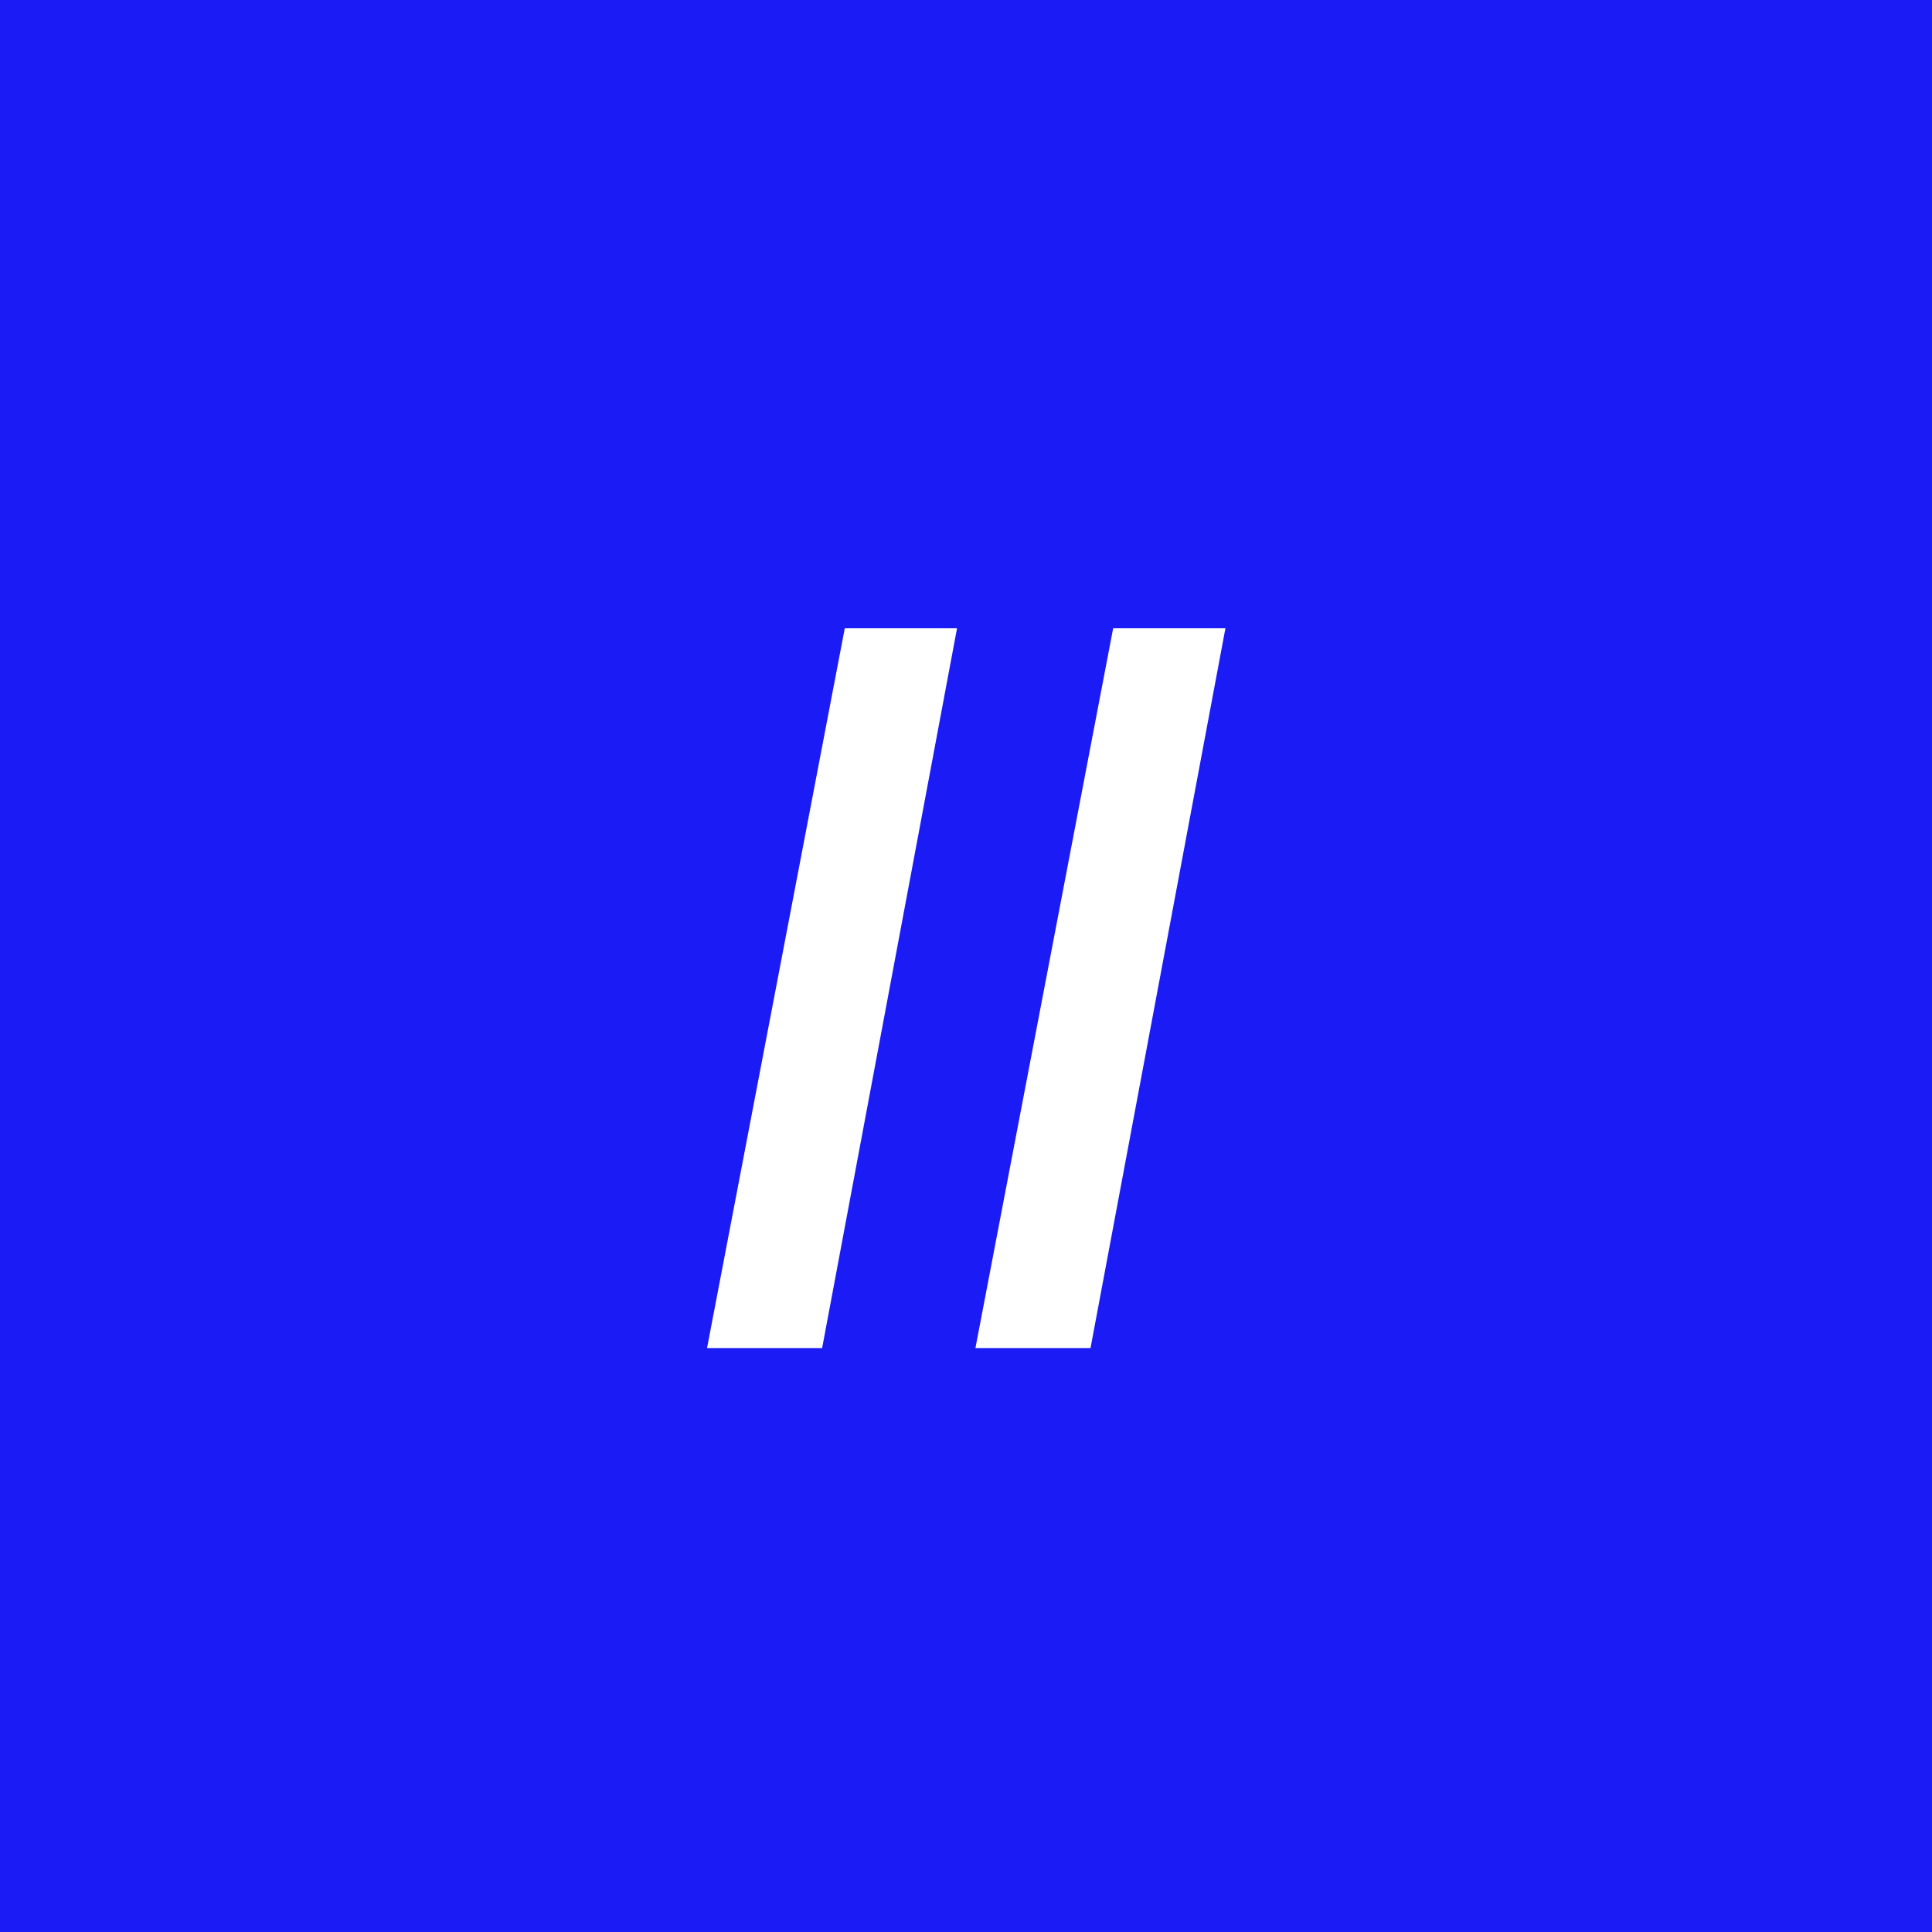
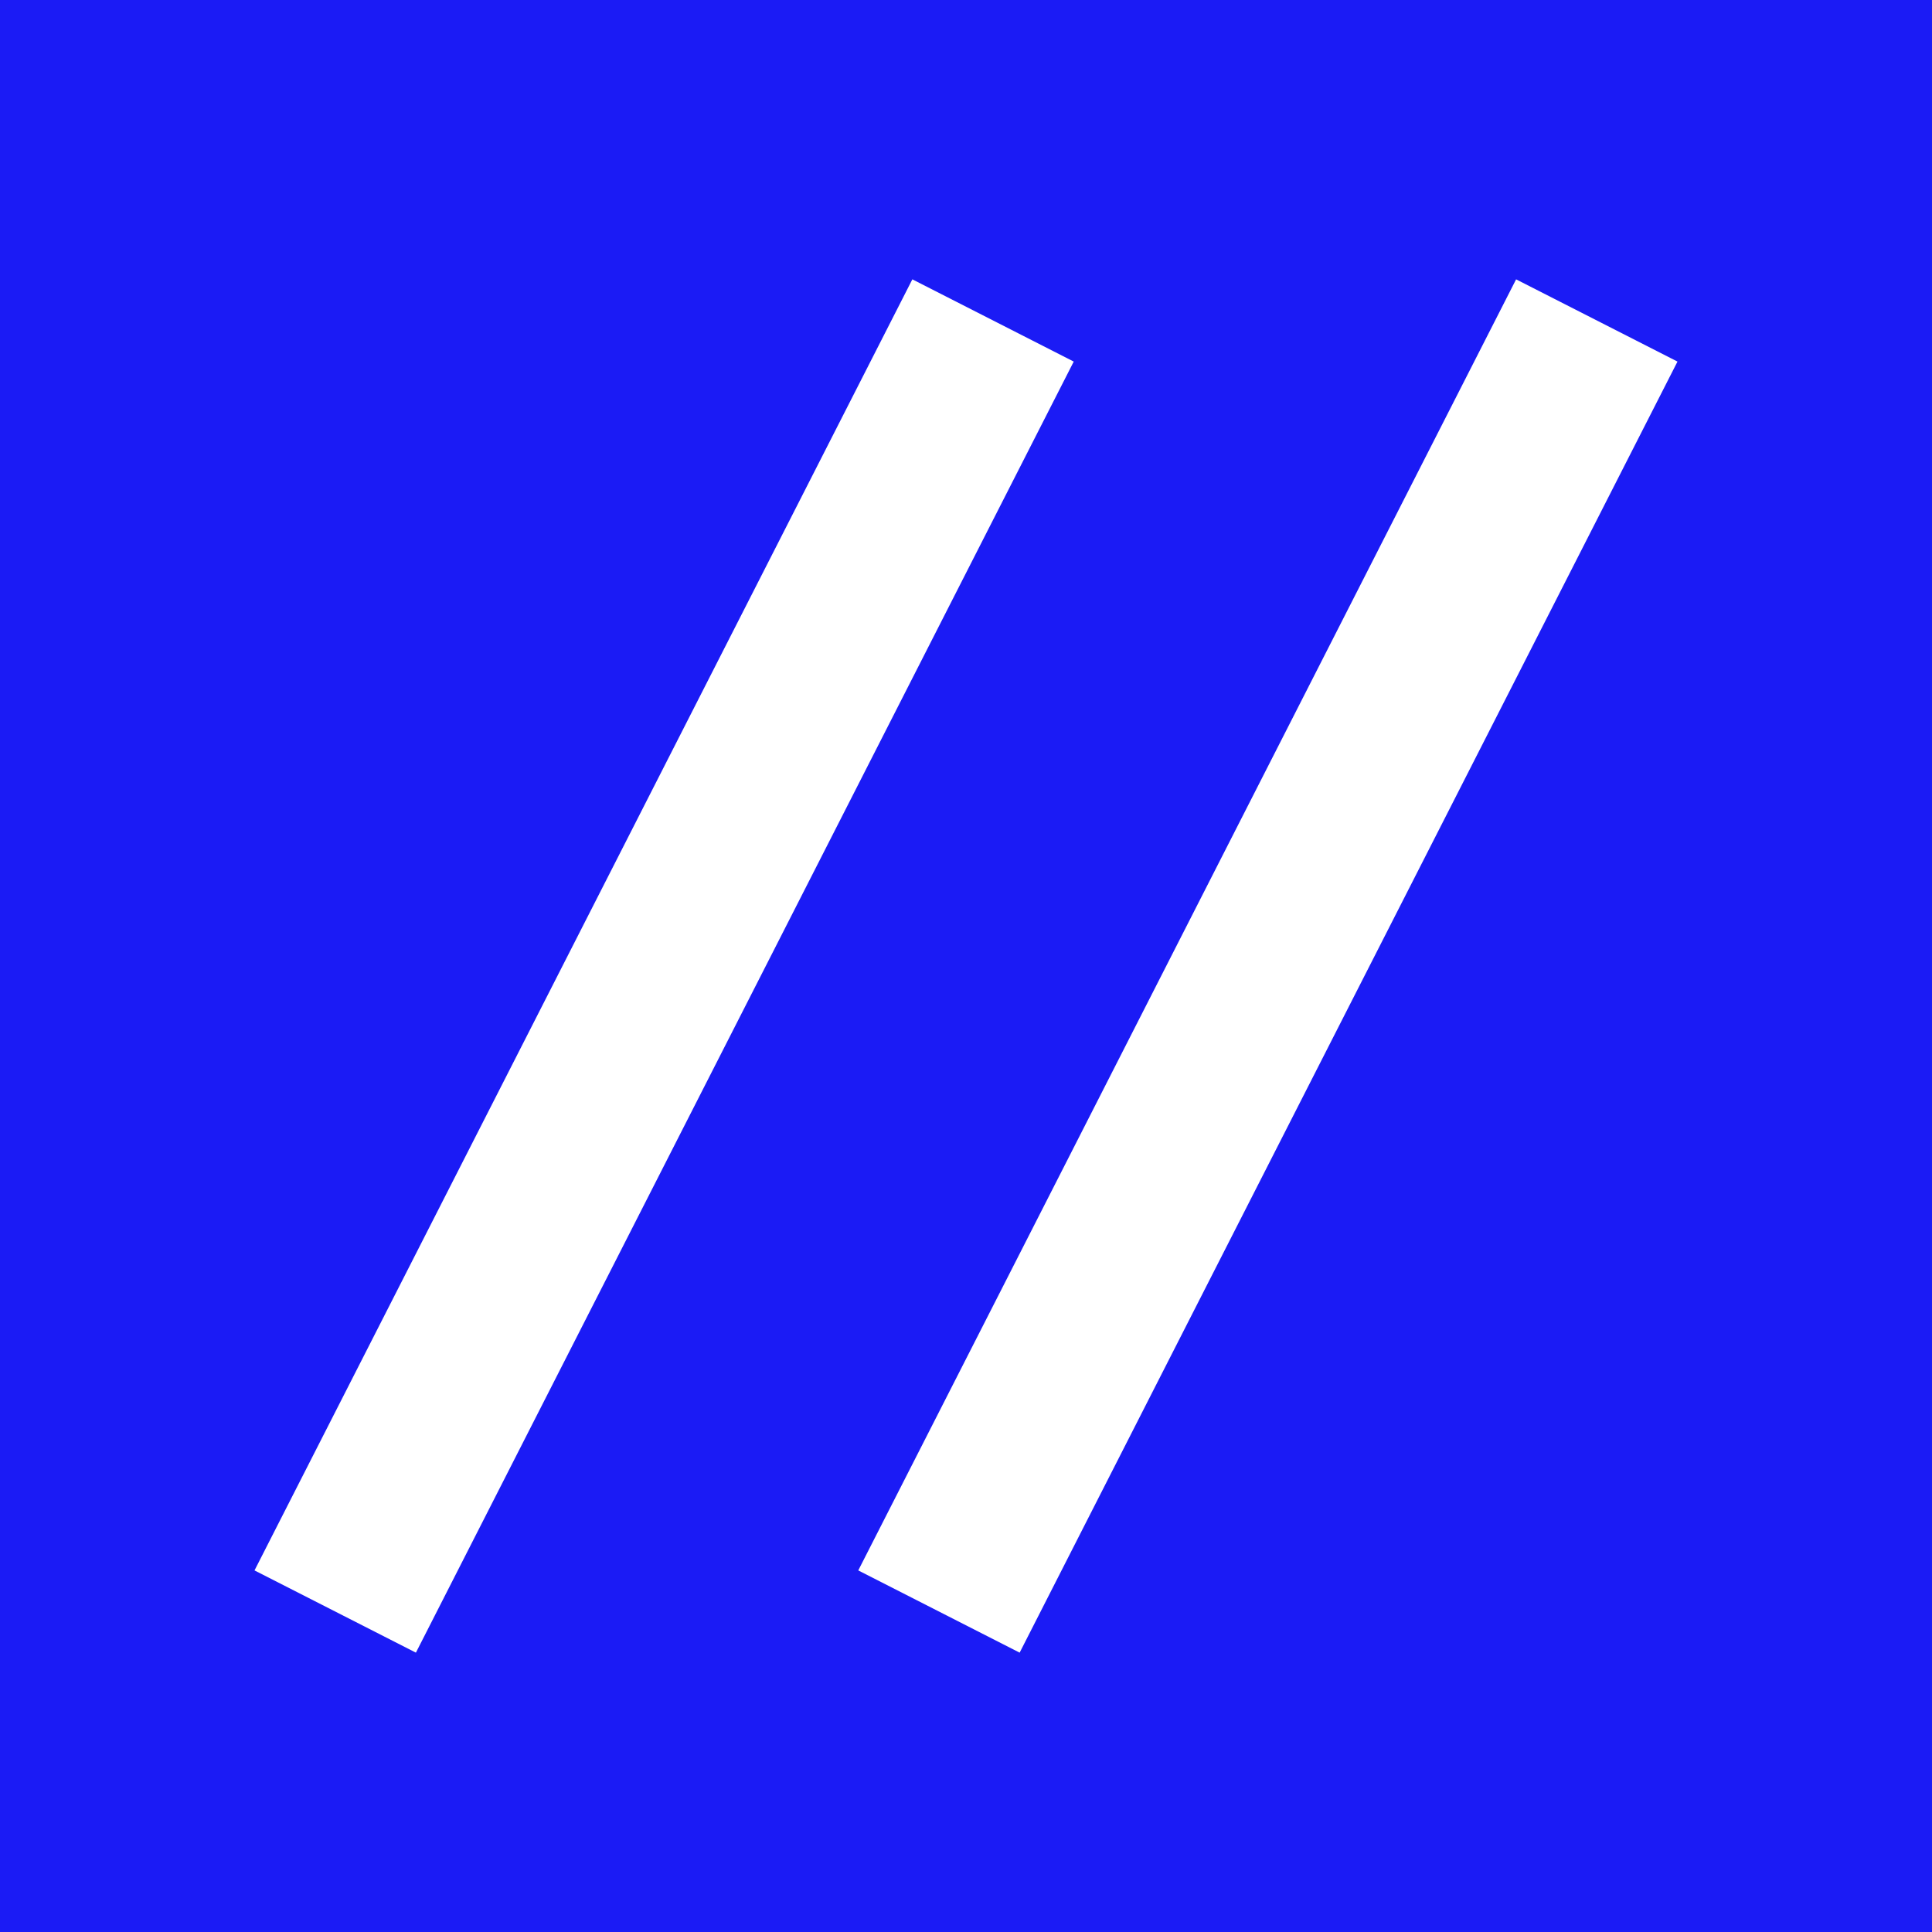
<svg xmlns="http://www.w3.org/2000/svg" viewBox="0 0 32 32">
  <rect width="32" height="32" fill="#1B1BF5" />
-   <text x="16" y="22" font-family="'DM Sans', Arial, sans-serif" font-weight="700" font-size="16" text-anchor="middle" fill="white">//</text>
+   <rect x="-1.5" y="-12" width="3" height="24" transform="translate(11 16) rotate(27)" fill="white" />
+   <rect x="-1.5" y="-12" width="3" height="24" transform="translate(21 16) rotate(27)" fill="white" />
</svg>
